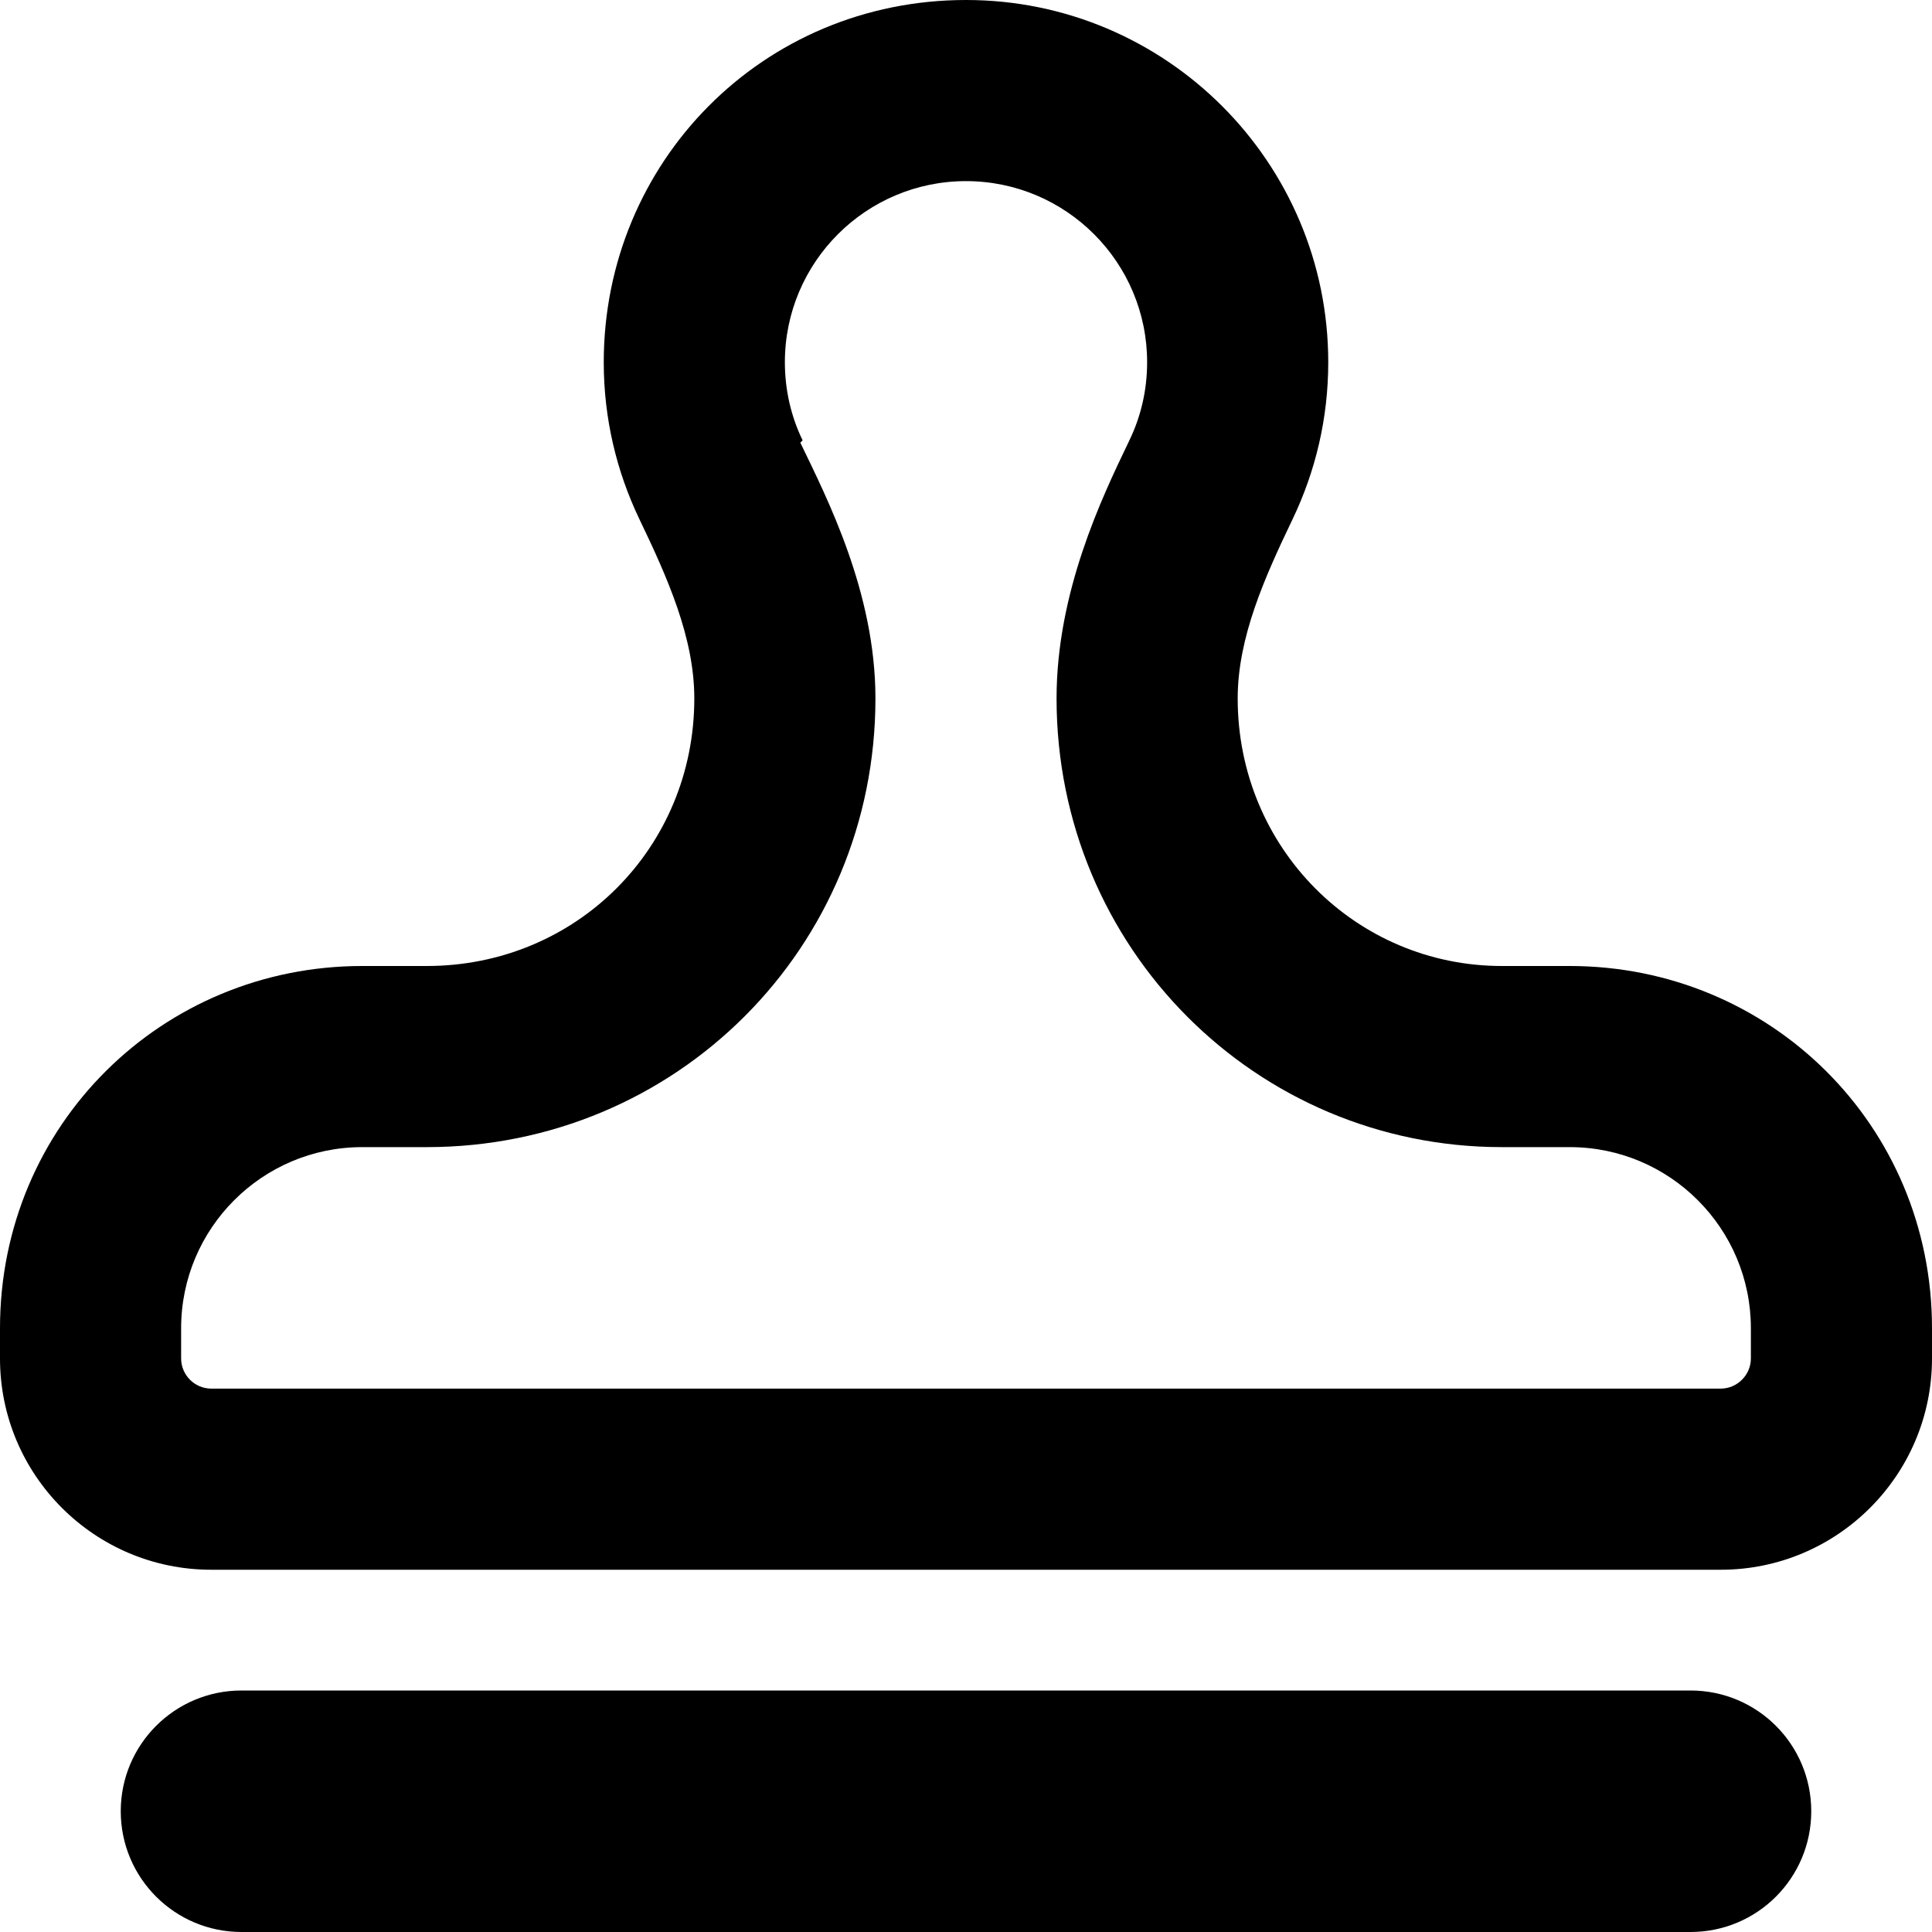
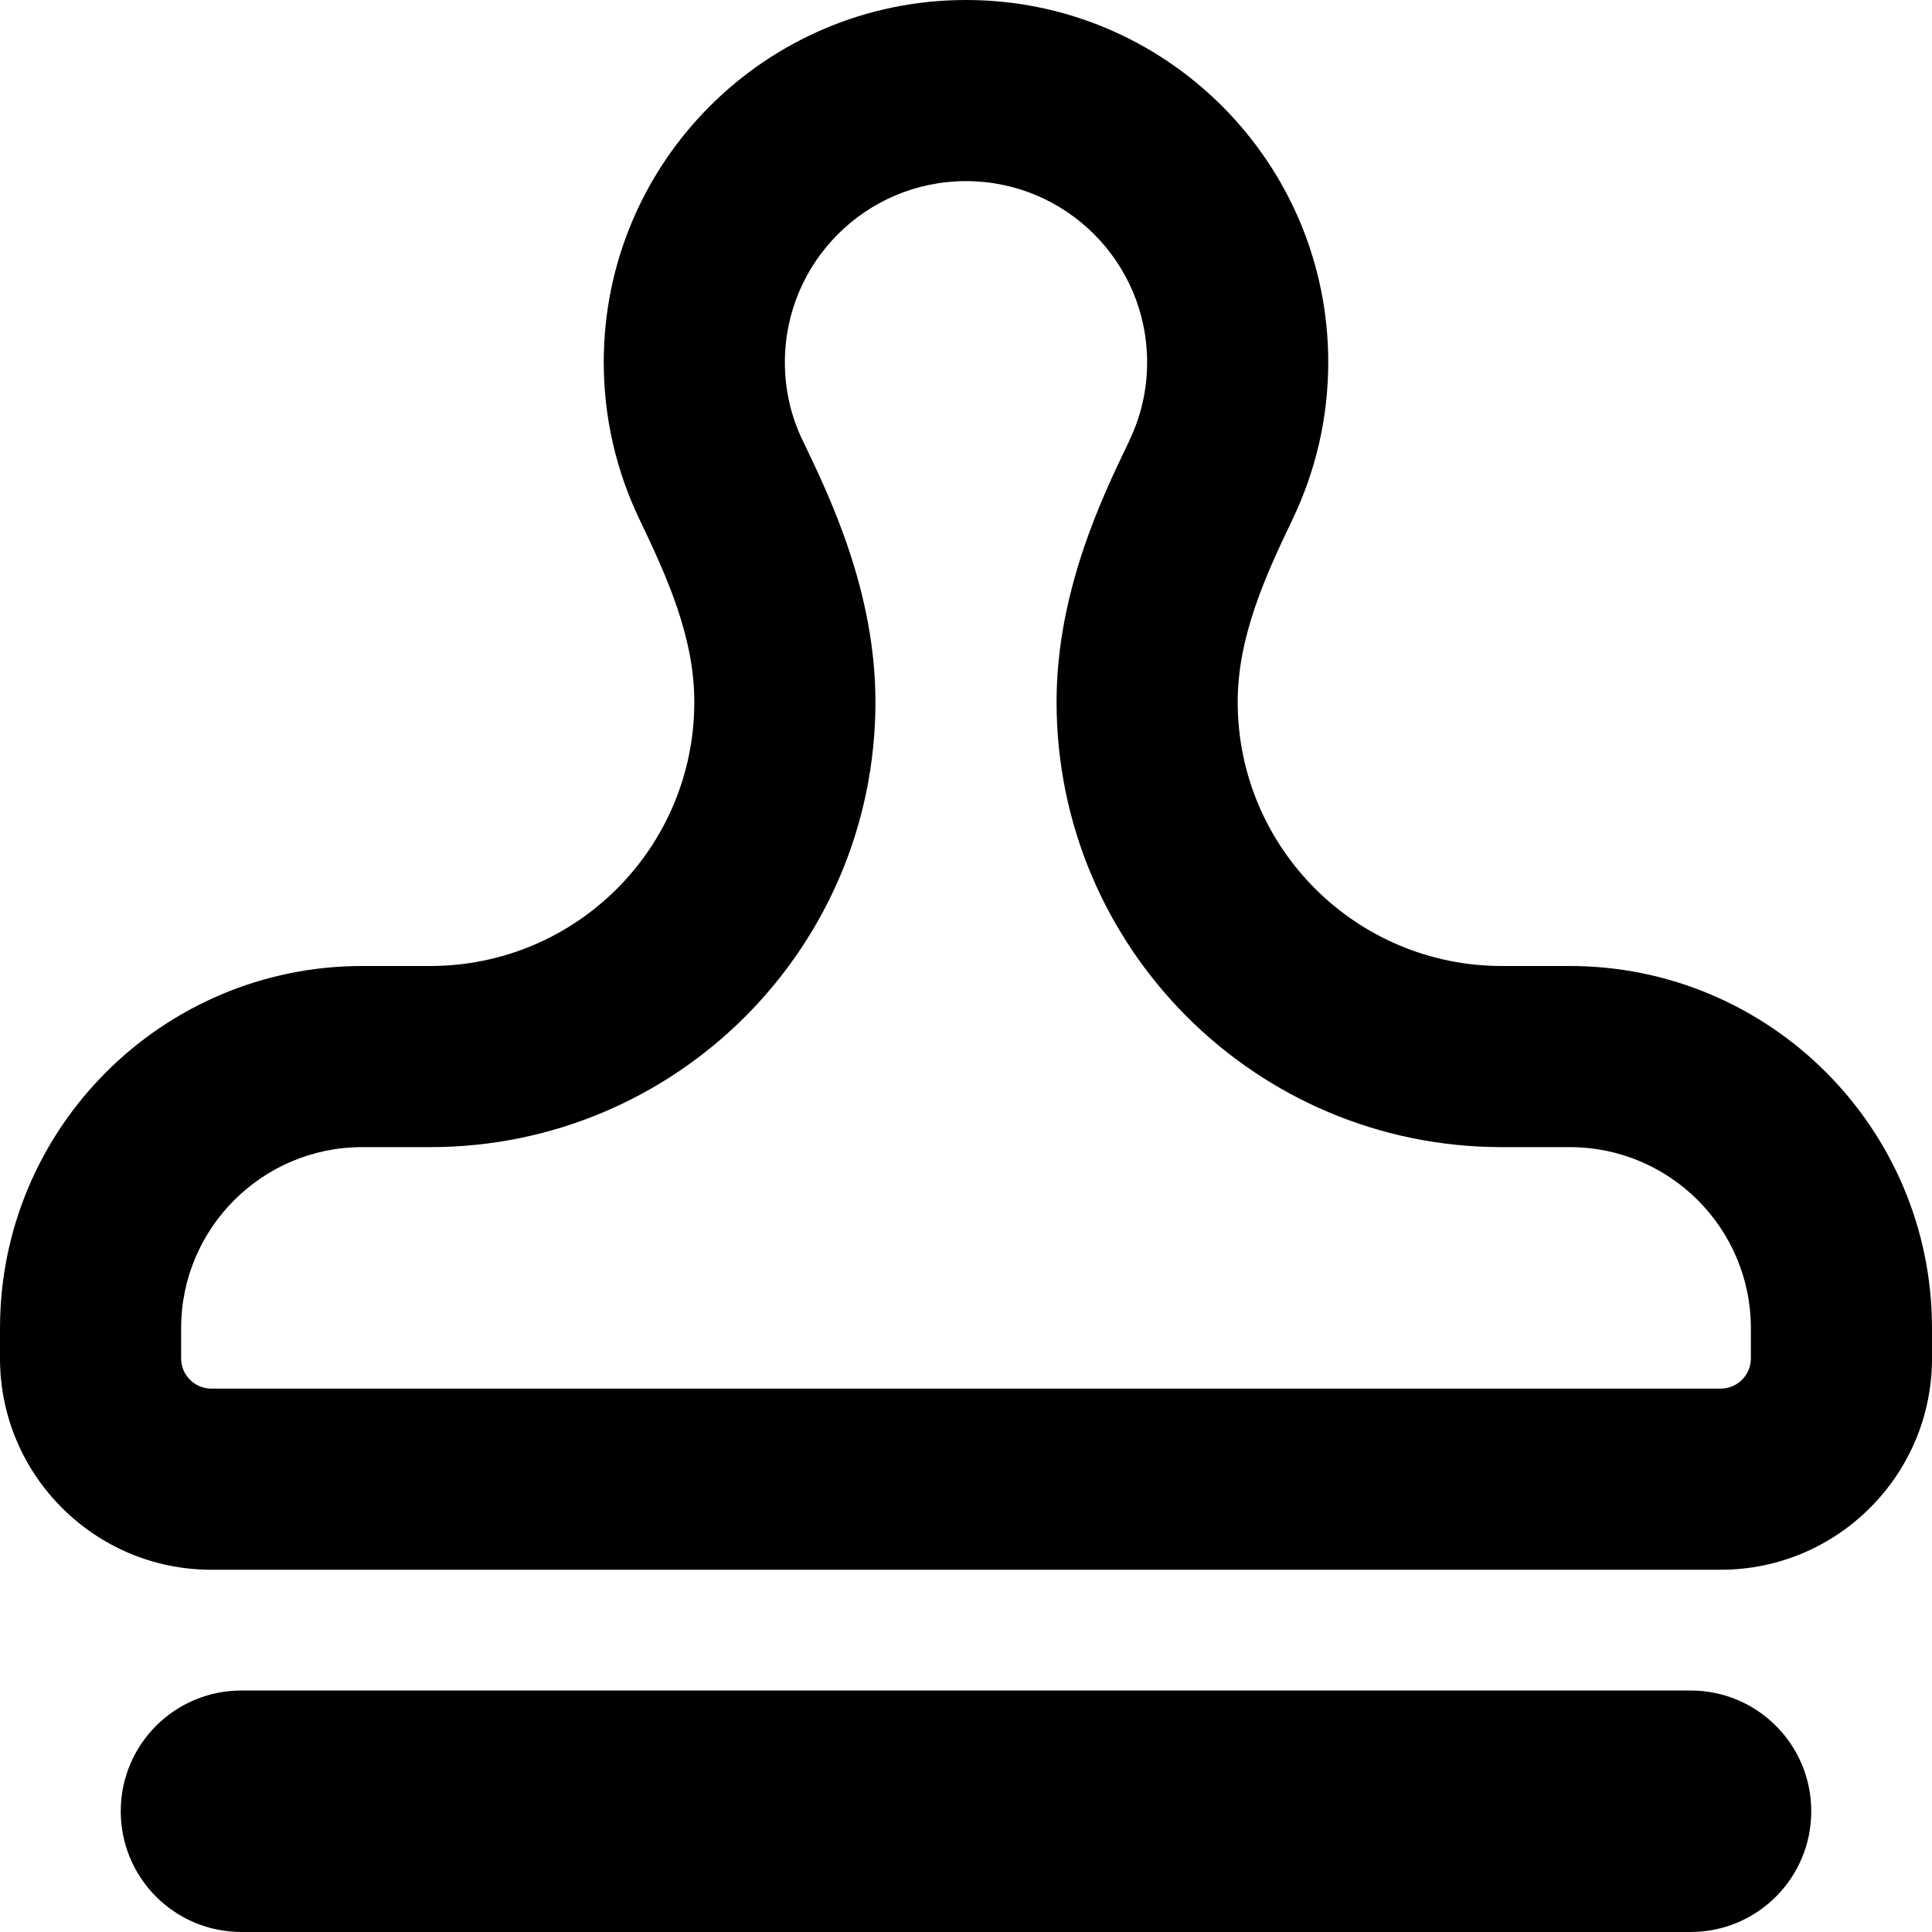
- <svg xmlns="http://www.w3.org/2000/svg" viewBox="0 0 16 16">
-   <path d="M10.706 4.297C10.475 4.778 10.25 5.278 10.25 5.784C10.25 7.022 11.231 8 12.438 8H13C14.656 8 16 9.316 16 11V11.25C16 12.216 15.216 13 14.25 13H1.75C0.783 13 0 12.216 0 11.25V11C0 9.316 1.343 8 3 8H3.534C4.772 8 5.75 7.022 5.75 5.784C5.75 5.278 5.525 4.778 5.294 4.297C5.106 3.903 5 3.466 5 3C5 1.343 6.316 0 8 0C9.656 0 11 1.343 11 3C11 3.466 10.894 3.903 10.706 4.297ZM9.5 3C9.5 2.172 8.828 1.5 8 1.5C7.172 1.5 6.5 2.172 6.5 3C6.5 3.234 6.553 3.453 6.647 3.647L6.628 3.666C6.847 4.122 7.25 4.903 7.25 5.784C7.25 7.85 5.6 9.5 3.534 9.5H3C2.172 9.5 1.5 10.172 1.5 11V11.25C1.5 11.387 1.612 11.5 1.75 11.5H14.25C14.387 11.5 14.5 11.387 14.5 11.25V11C14.5 10.172 13.828 9.5 13 9.5H12.438C10.4 9.5 8.75 7.85 8.75 5.784C8.75 4.903 9.125 4.122 9.344 3.666L9.353 3.647C9.447 3.453 9.5 3.234 9.5 3ZM1 15C1 14.447 1.448 14 2 14H14C14.553 14 15 14.447 15 15C15 15.553 14.553 16 14 16H2C1.448 16 1 15.553 1 15Z" />
+ <svg xmlns="http://www.w3.org/2000/svg" viewBox="0 0 512 512">
+   <path d="M299.3 116.7c3-6.2 4.7-13.2 4.7-20.7c0-26.5-21.5-48-48-48s-48 21.5-48 48c0 7.5 1.7 14.5 4.7 20.7l.3 .6c7 14.6 19 39.6 19 68.7c0 65.2-52.8 118-118 118H96c-26.5 0-48 21.5-48 48v8c0 4.4 3.6 8 8 8H456c4.4 0 8-3.6 8-8v-8c0-26.5-21.5-48-48-48H398c-65.2 0-118-52.8-118-118c0-29 12-54.1 19-68.6l0 0 .3-.6zm43.3 20.8C335.2 152.9 328 168.9 328 186c0 38.7 31.4 70 70 70h18c53 0 96 43 96 96v8c0 30.9-25.1 56-56 56H56c-30.9 0-56-25.1-56-56v-8c0-53 43-96 96-96h18c38.7 0 70-31.3 70-70c0-17.1-7.2-33.1-14.6-48.5c-6-12.6-9.4-26.6-9.4-41.5c0-53 43-96 96-96s96 43 96 96c0 14.9-3.4 28.9-9.4 41.5zM32 480c0-17.7 14.3-32 32-32H448c17.7 0 32 14.3 32 32s-14.3 32-32 32H64c-17.7 0-32-14.3-32-32z" />
</svg>
